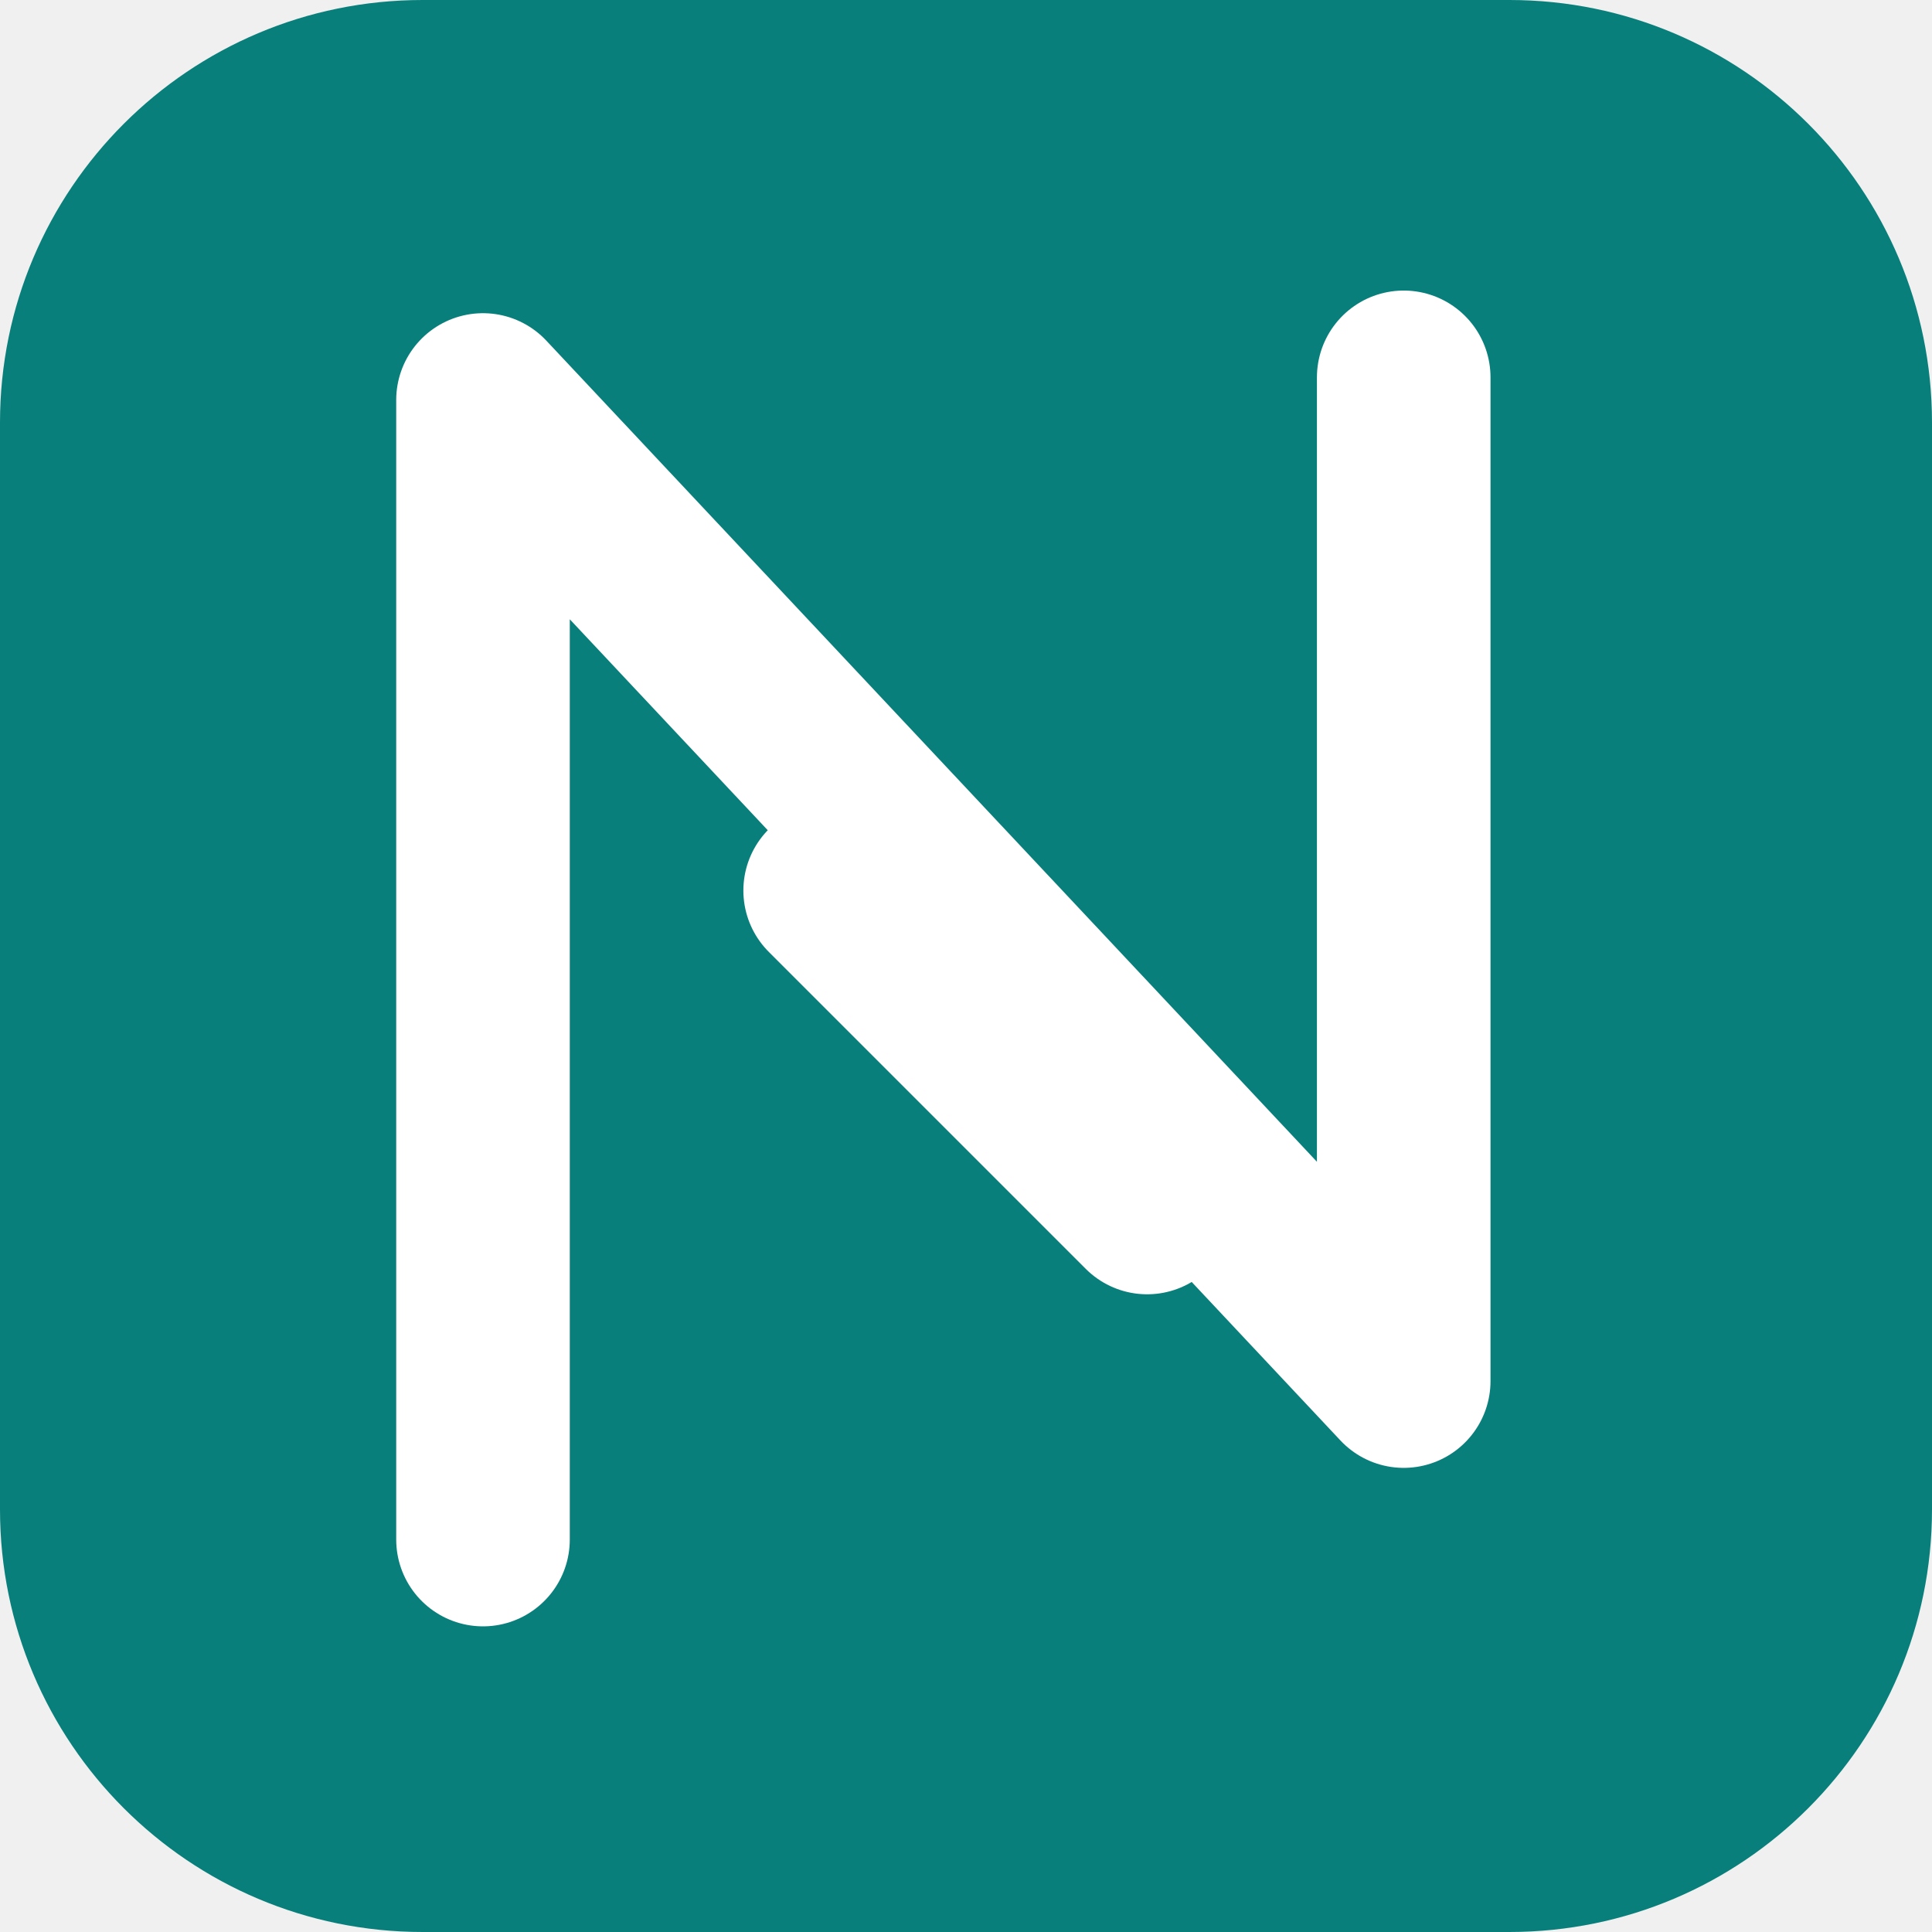
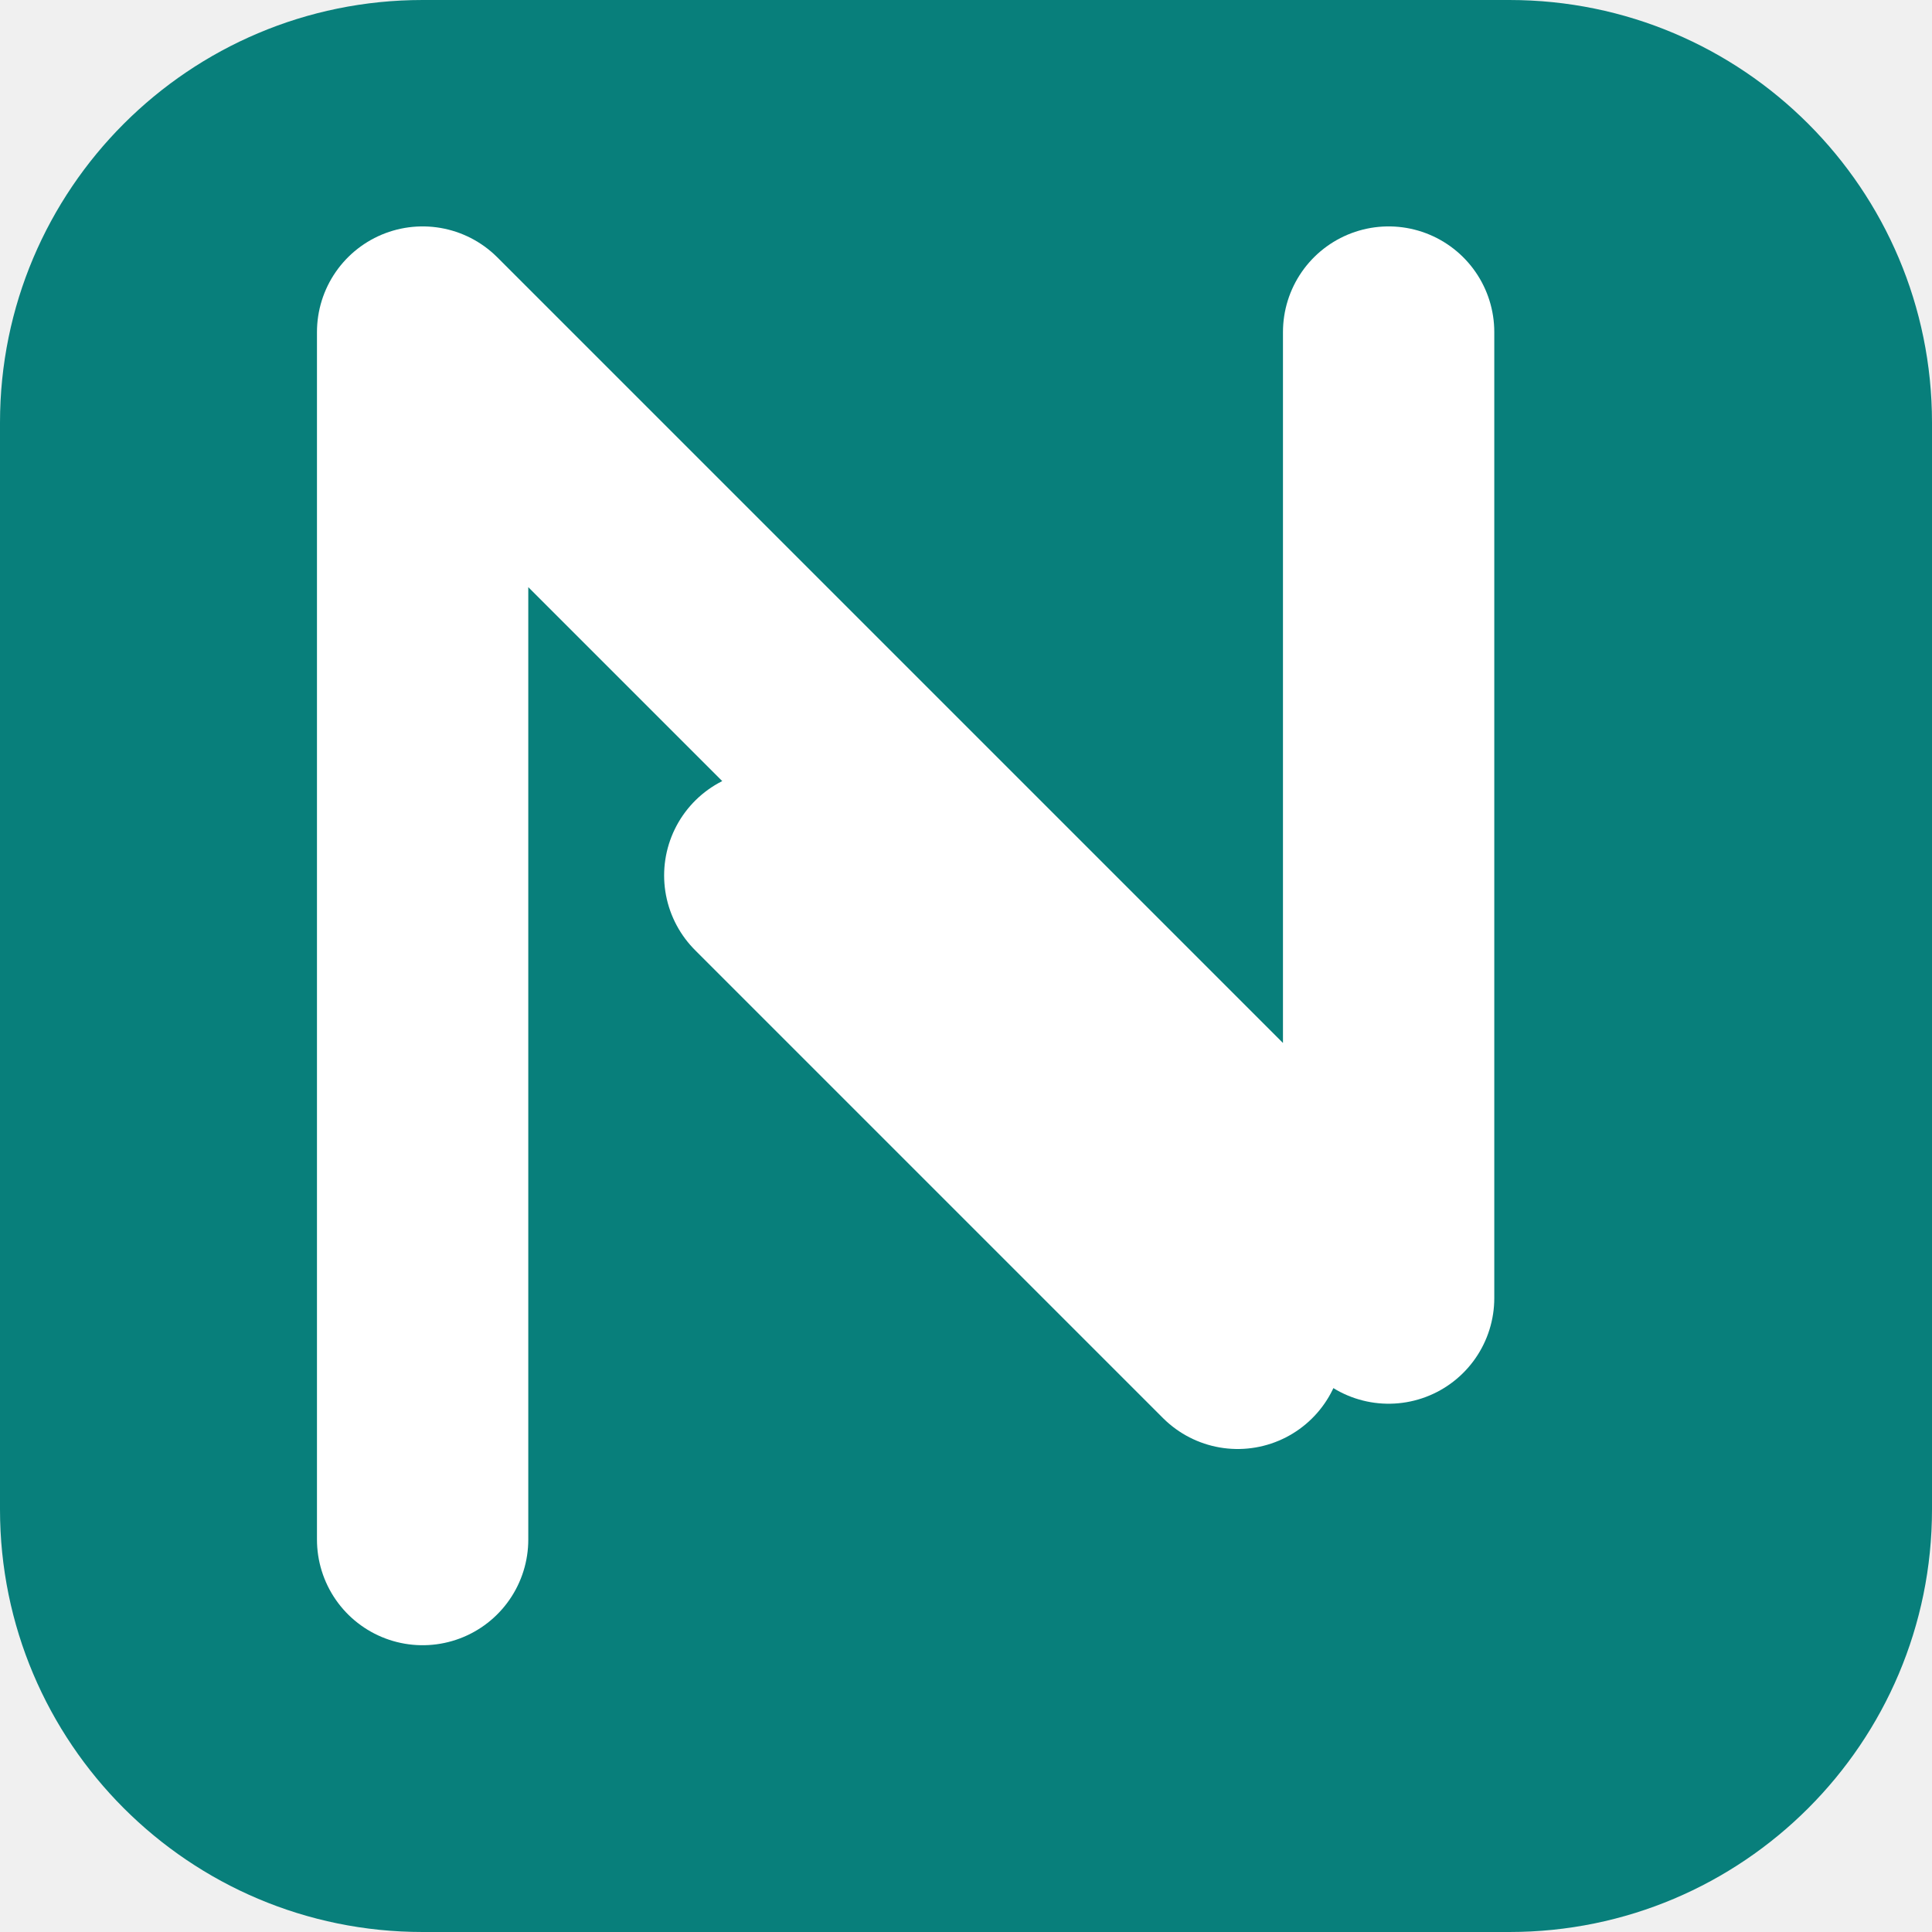
- <svg xmlns="http://www.w3.org/2000/svg" viewBox="0 0 64 64" fill="none">
-   <rect width="64" height="64" rx="14" fill="#087F7B" />
-   <g stroke="#FFFFFF" stroke-linecap="round" stroke-linejoin="round" stroke-width="5.75">
-     <path d="M16 51V13.25L46.5 45.75V12.5" />
-     <path d="M27.5 29.5L38 40" />
+ <svg xmlns="http://www.w3.org/2000/svg" viewBox="0 0 128 128" fill="none">
+   <rect width="128" height="128" rx="28" fill="#087F7B" />
+   <g stroke="#FFFFFF" stroke-linecap="round" stroke-linejoin="round" stroke-width="14">
+     <path d="M28 102V22L92 86V22" />
+     <path d="M51 58L82 89" />
  </g>
</svg>
